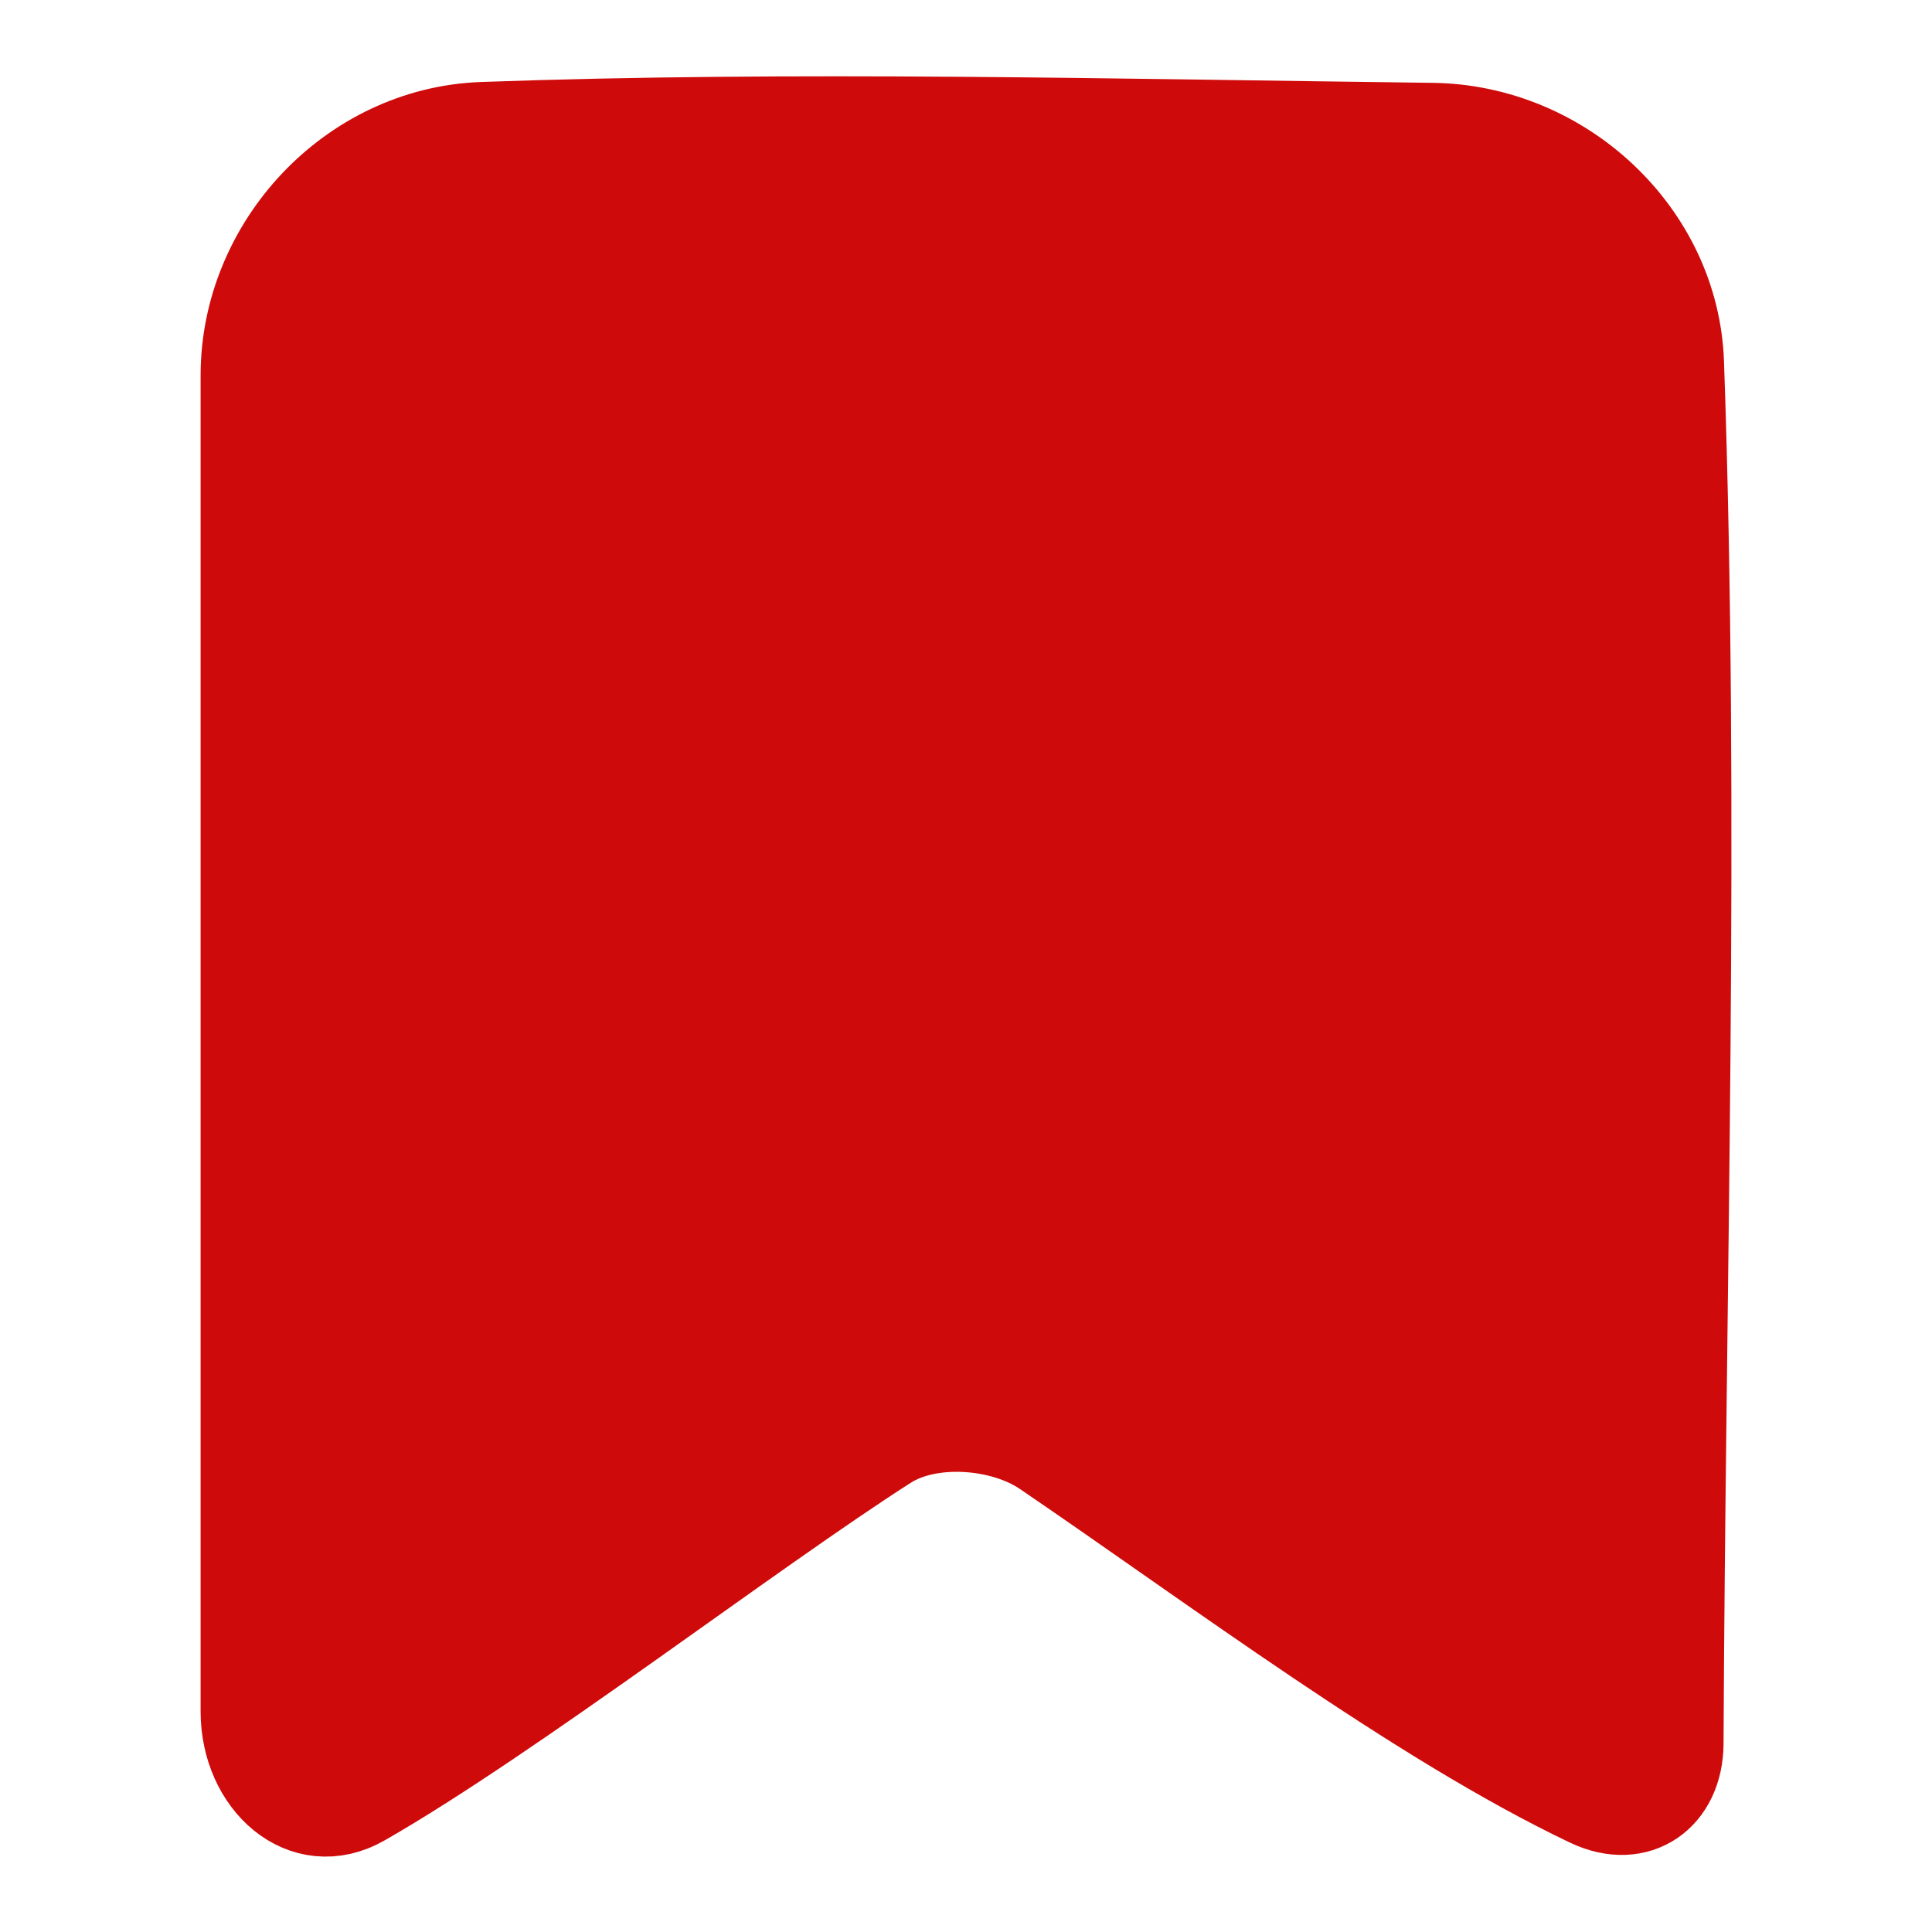
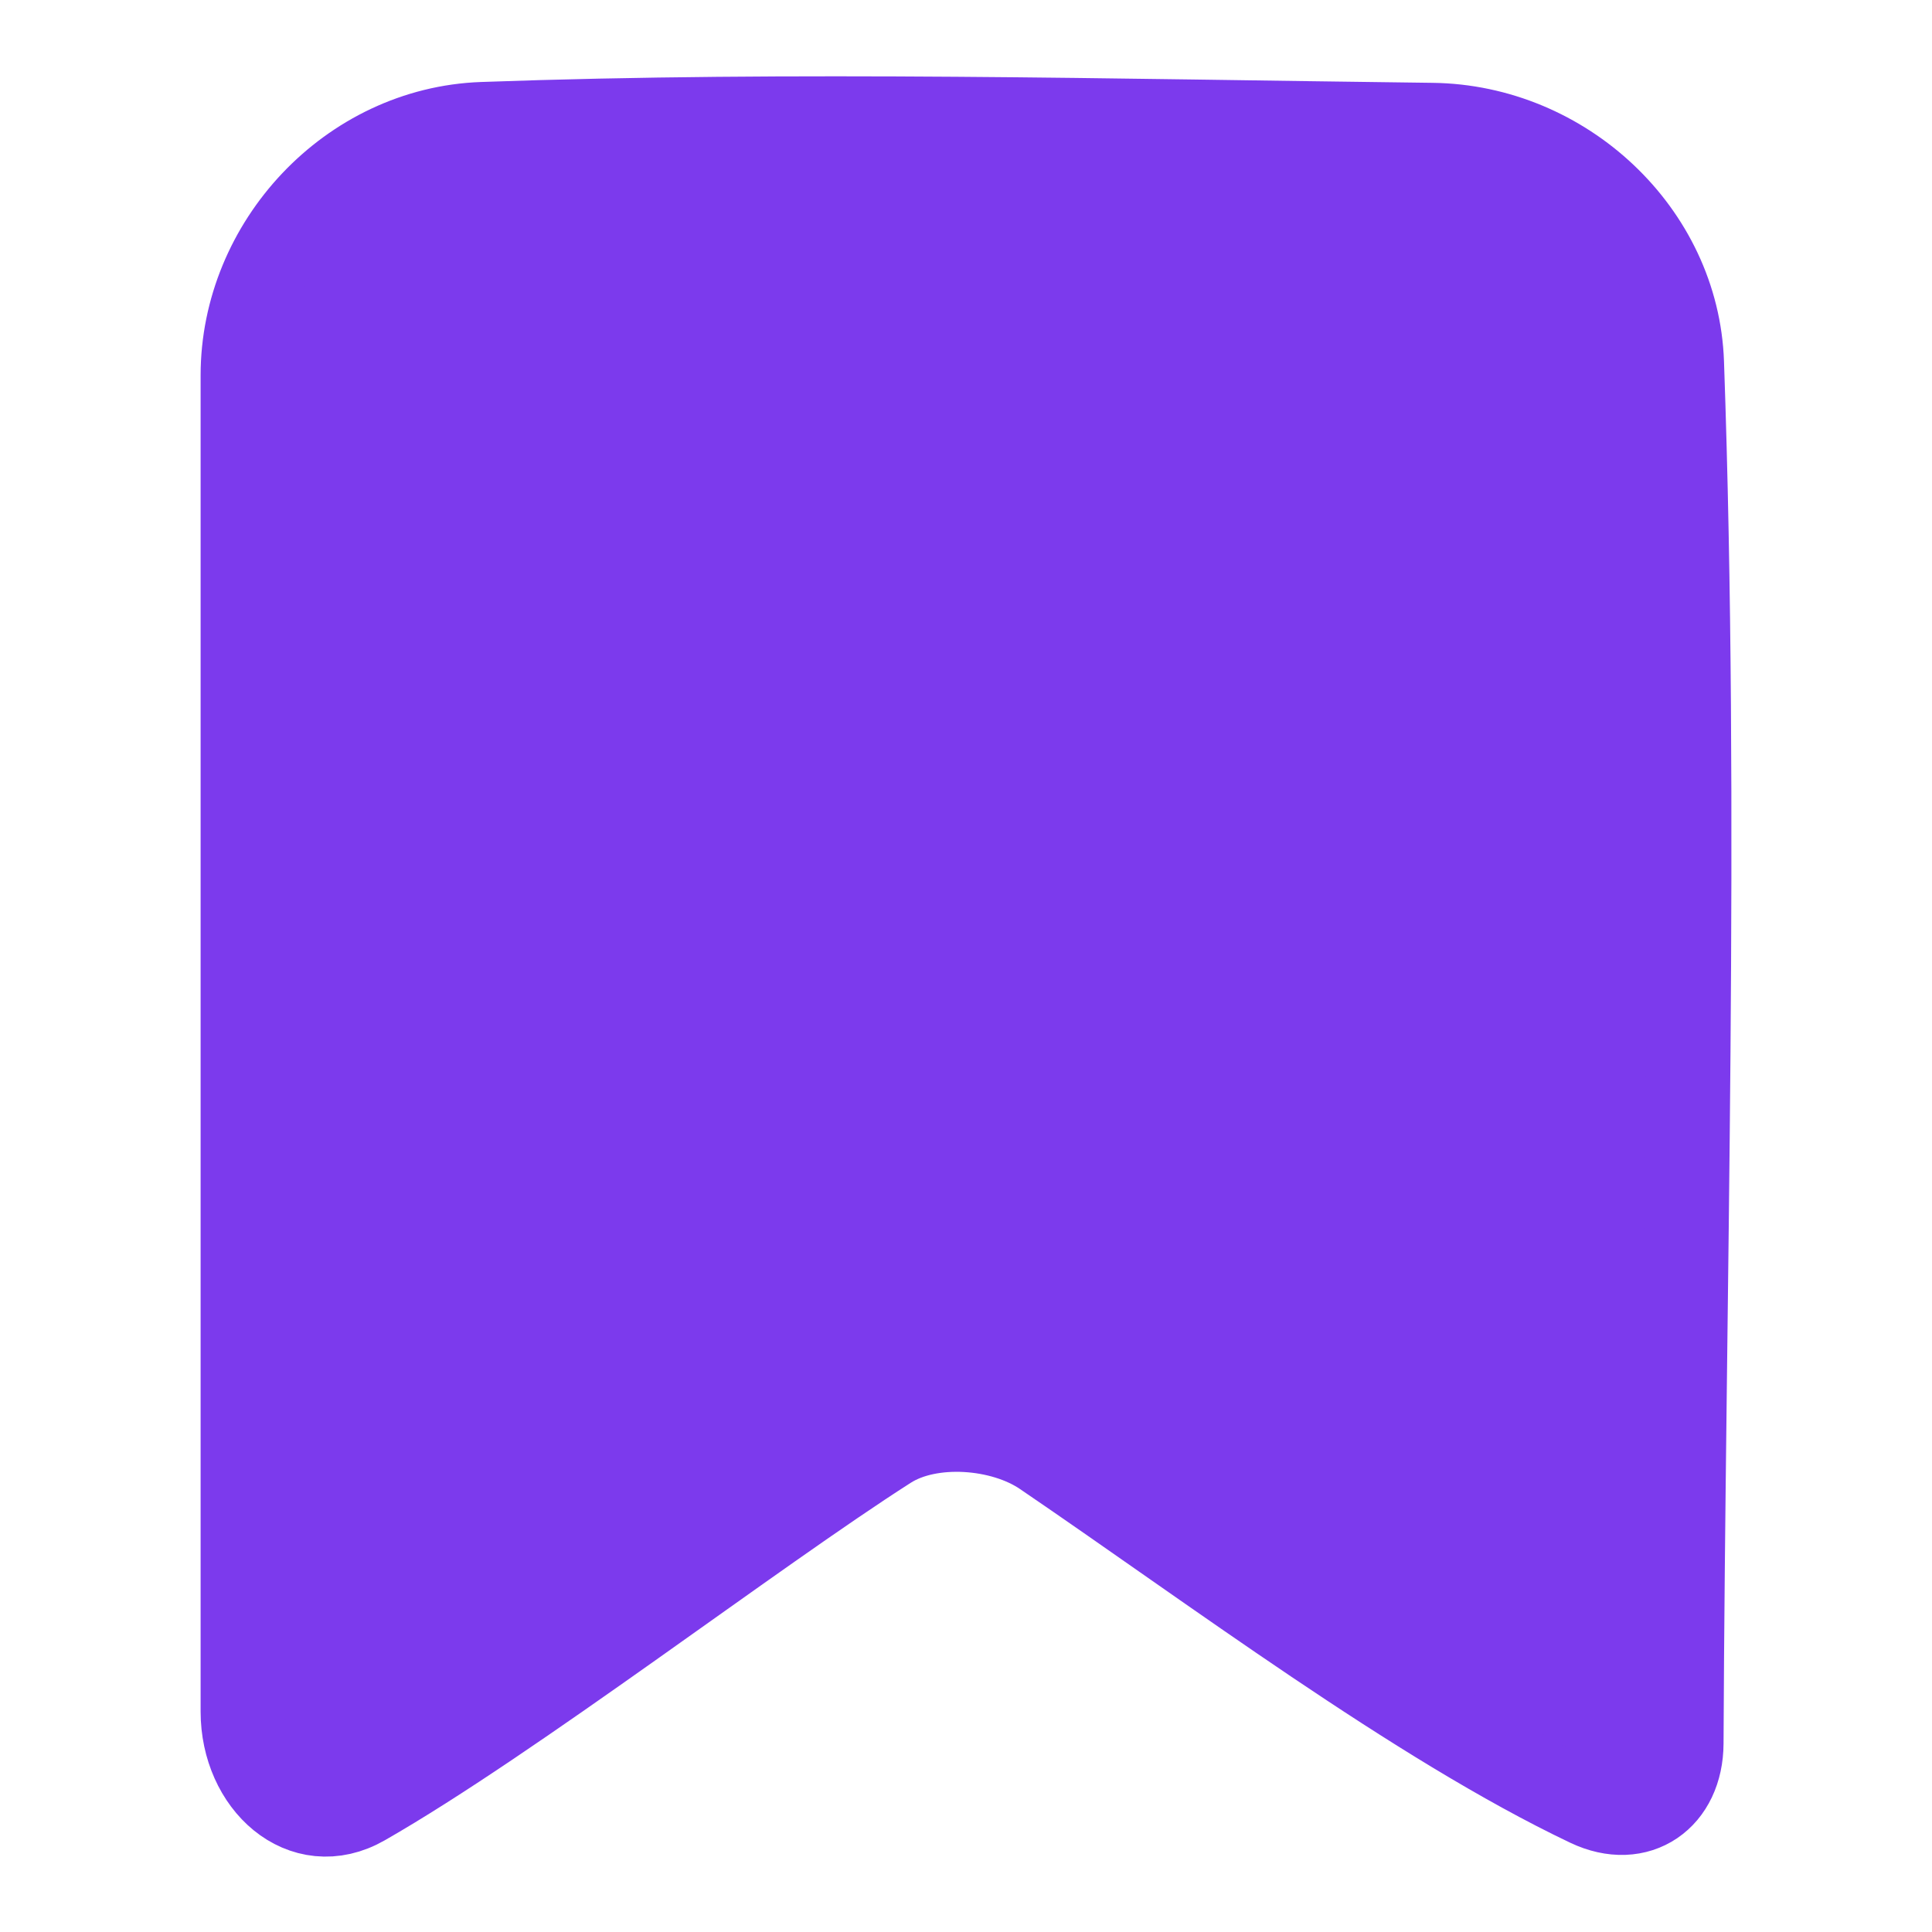
<svg xmlns="http://www.w3.org/2000/svg" width="96" height="96" viewBox="0 0 25.4 25.4" version="1.1" id="svg1">
  <defs id="defs1">
    </defs>
  <g id="layer1">
-     <path id="rect9" style="font-variation-settings:'wght' 600;fill:#cf0a0a;fill-opacity:1;stroke:#cf0a0a;stroke-width:1.058;stroke-dasharray:none;stroke-opacity:1" d="m 22.02,8.997 c 0.2,5.724 0.019,11.697 -0.006,17.471 -0.003,0.692 -0.542,1.08 -1.168,0.78 -2.144,-1.027 -4.737,-2.994 -6.843,-4.437 -0.521,-0.357 -1.422,-0.428 -1.952,-0.087 -1.693,1.089 -4.73,3.442 -6.586,4.512 C 4.701,27.677 3.945,26.98 3.945,26.066 V 9.156 c 0,-1.666 1.347,-3.123 3.012,-3.183 3.898,-0.142 7.961,-0.037 11.925,0.011 1.654,0.02 3.081,1.36 3.138,3.013 z" transform="matrix(1.046793,0,0,1.038945,-0.9384073,-4.578421)" />
+     <path id="rect9" style="font-variation-settings:'wght' 600;fill:#7c3aed;fill-opacity:1;stroke:#7c3aed;stroke-width:1.058;stroke-dasharray:none;stroke-opacity:1" d="m 22.02,8.997 c 0.2,5.724 0.019,11.697 -0.006,17.471 -0.003,0.692 -0.542,1.08 -1.168,0.78 -2.144,-1.027 -4.737,-2.994 -6.843,-4.437 -0.521,-0.357 -1.422,-0.428 -1.952,-0.087 -1.693,1.089 -4.73,3.442 -6.586,4.512 C 4.701,27.677 3.945,26.98 3.945,26.066 V 9.156 c 0,-1.666 1.347,-3.123 3.012,-3.183 3.898,-0.142 7.961,-0.037 11.925,0.011 1.654,0.02 3.081,1.36 3.138,3.013 z" transform="matrix(1.046793,0,0,1.038945,-0.9384073,-4.578421)" />
  </g>
</svg>
